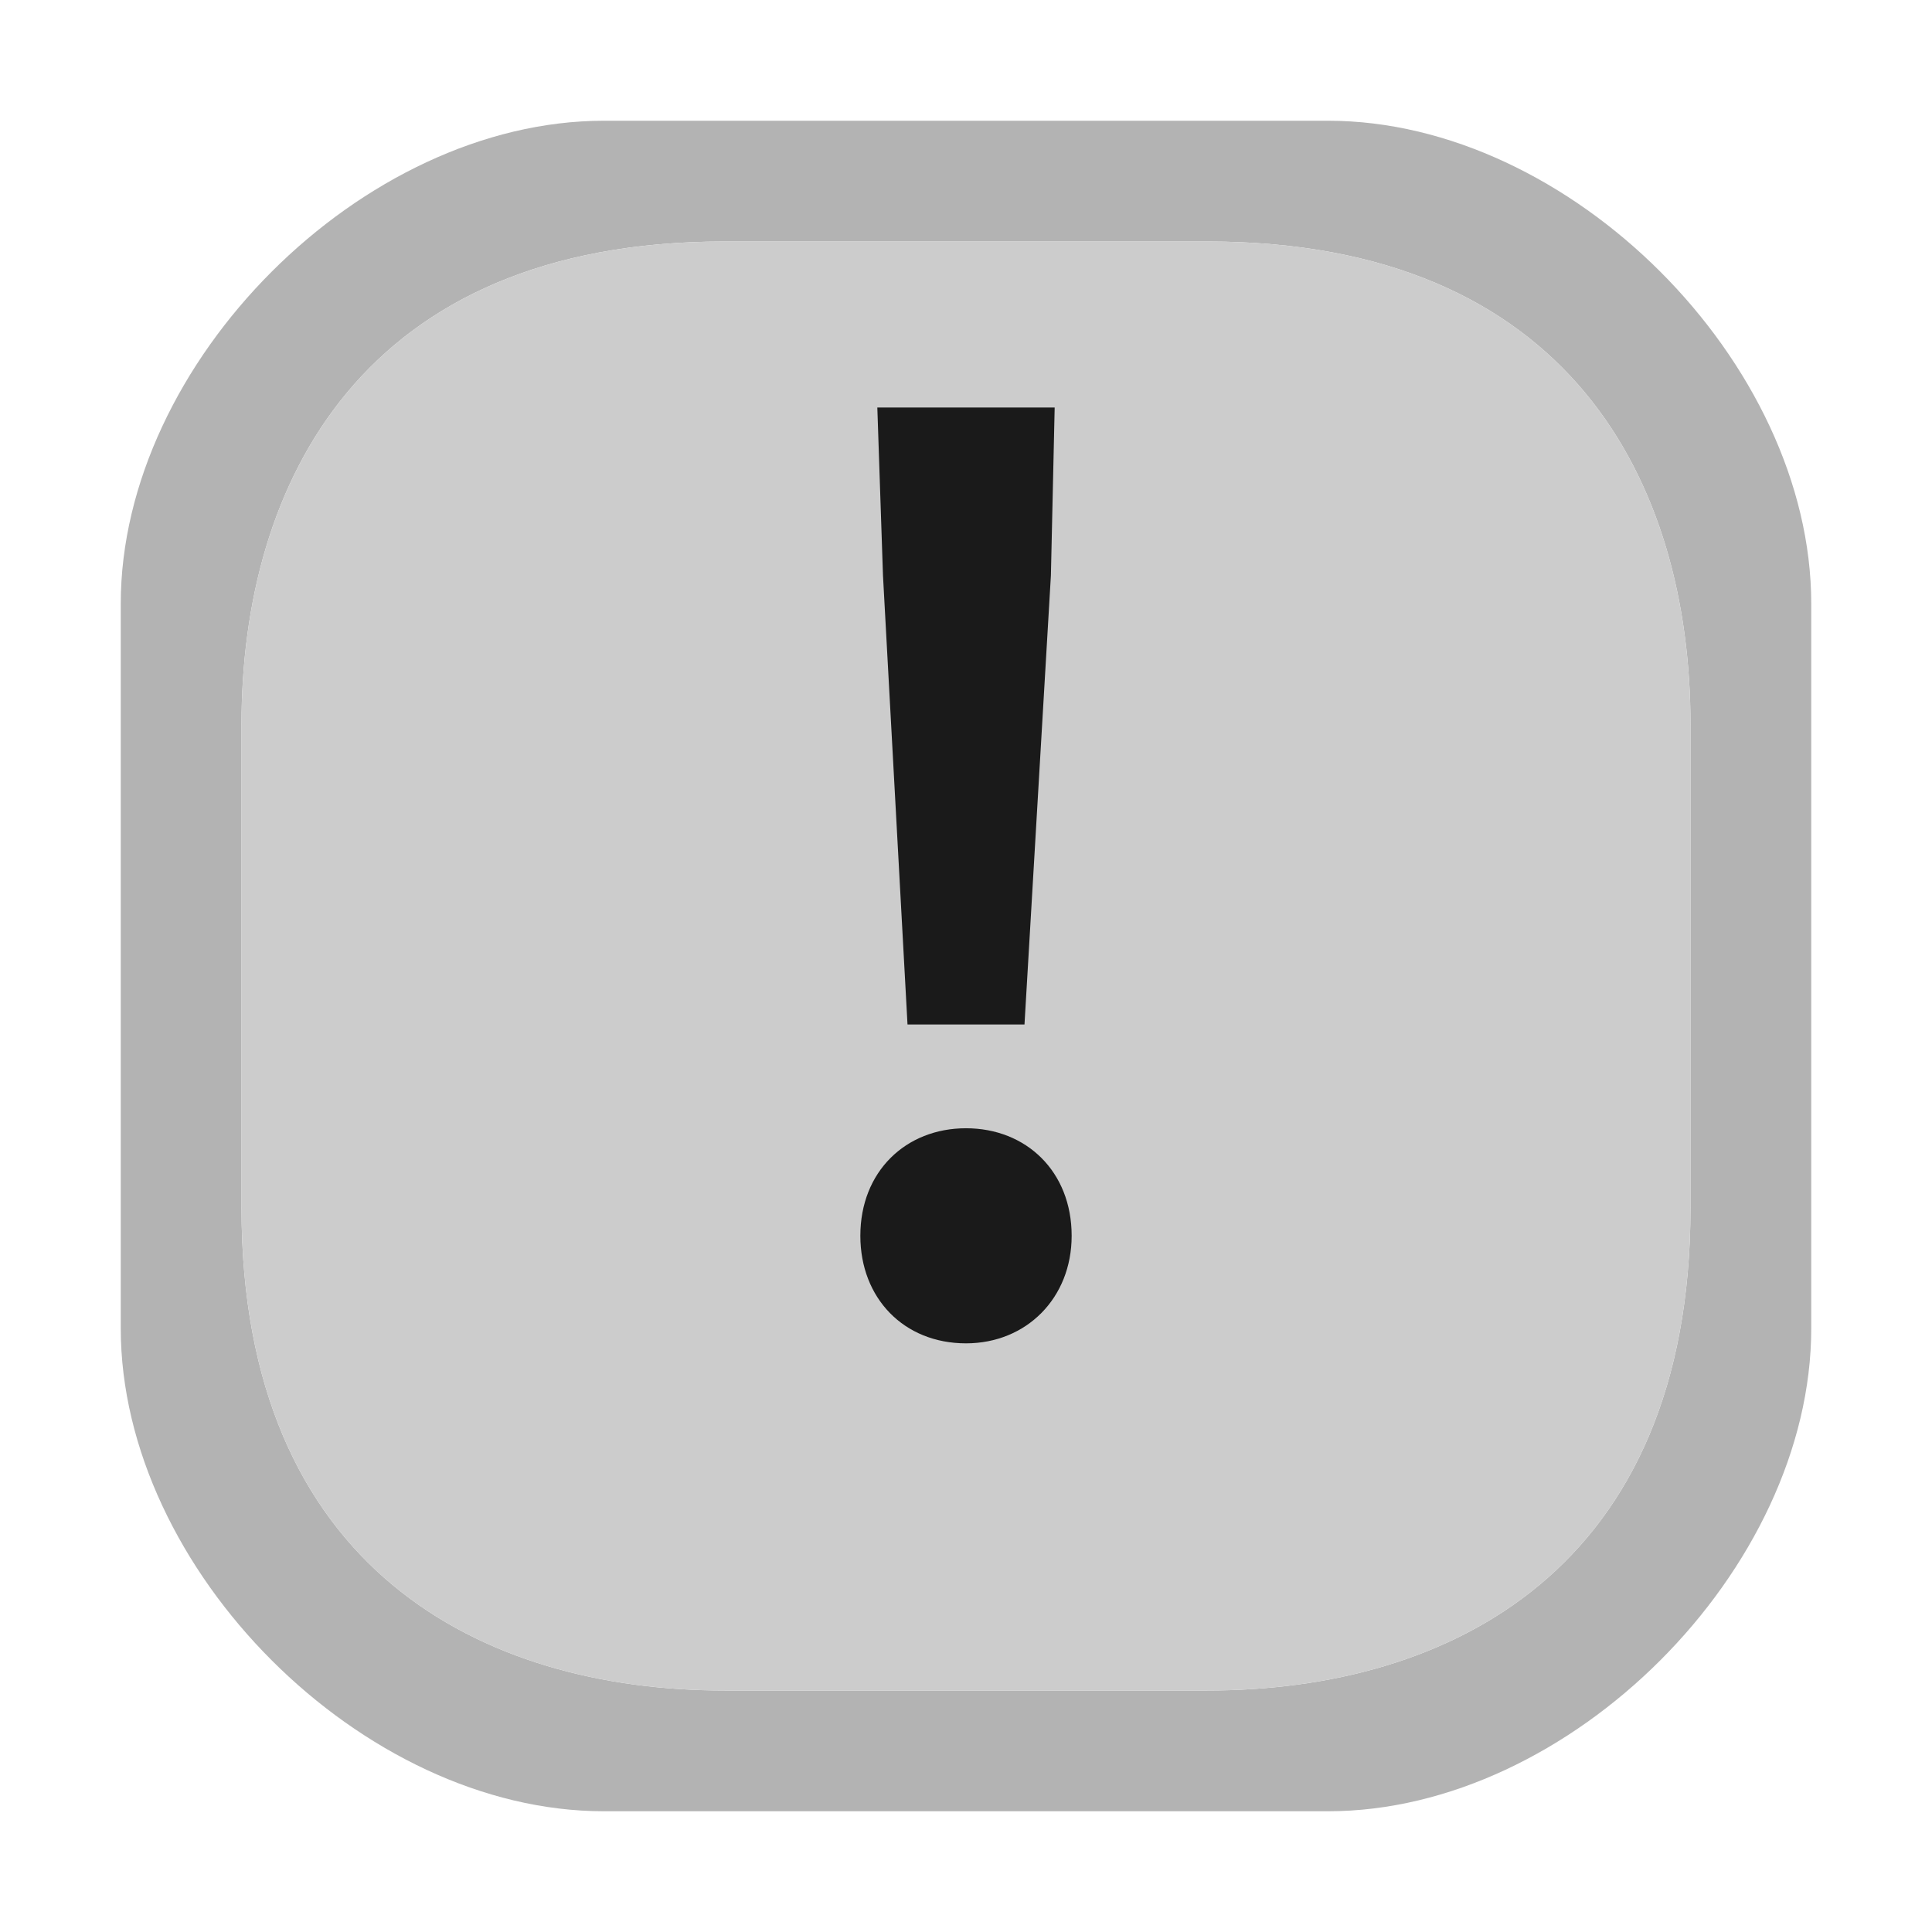
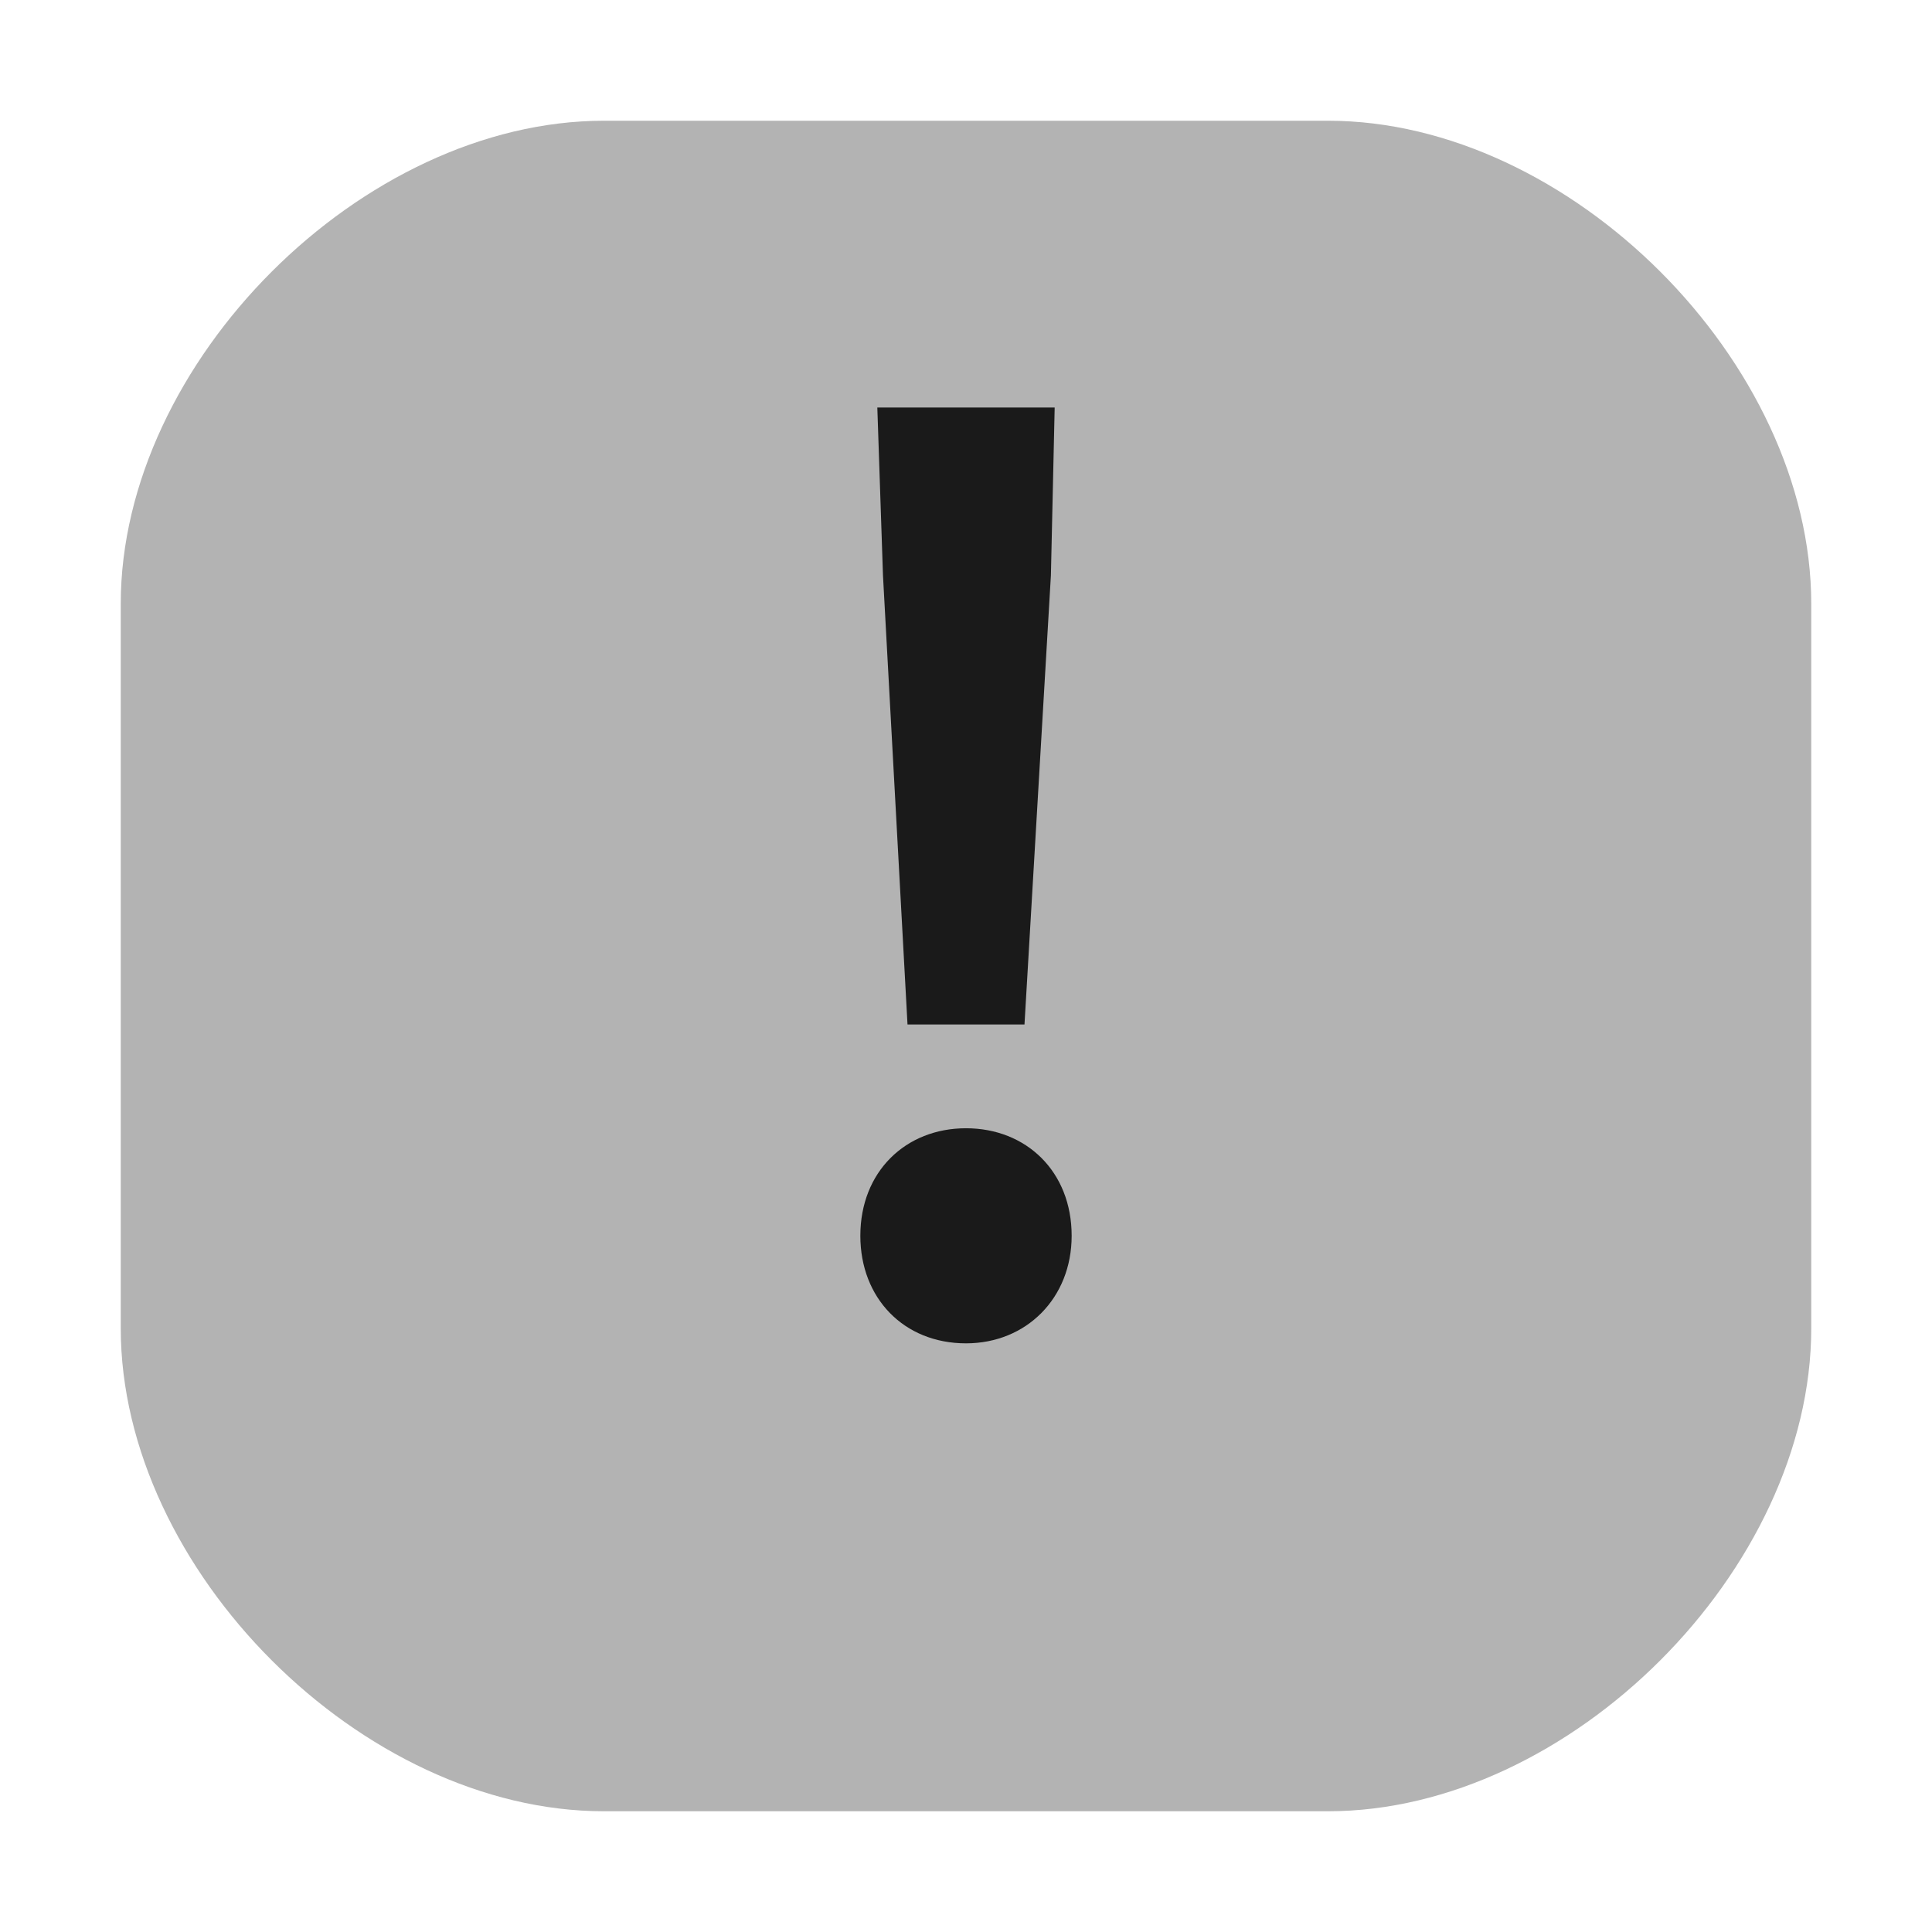
<svg xmlns="http://www.w3.org/2000/svg" width="16px" height="16px" id="svg2985" version="1.1">
  <defs id="defs2987" />
  <g id="layer1">
-     <path style="font-size:medium;font-style:normal;font-variant:normal;font-weight:normal;font-stretch:normal;text-indent:0;text-align:start;text-decoration:none;line-height:normal;letter-spacing:normal;word-spacing:normal;text-transform:none;direction:ltr;block-progression:tb;writing-mode:lr-tb;text-anchor:start;baseline-shift:baseline;color:#1a1a1a;fill:#b3b3b3;fill-opacity:1;stroke:none;stroke-width:1px;marker:none;visibility:visible;display:inline;overflow:visible;enable-background:accumulate;font-family:Sans;-inkscape-font-specification:Sans" d="m 1,5 0,6 c 0,2 2,4 4,4 l 6,0 c 2,0 4,-2 4,-4 L 15,5 C 15,3 13,1 11,1 L 5,1 C 3,1 1,3 1,5 z M 2,6 C 2,4 3,2 6,2 l 4,0 c 3,0 4,2 4,4 l 0,4 c 0,3 -2,4 -4,4 L 6,14 C 4,14 2,13 2,10 z" id="path3795" />
-     <path style="font-size:medium;font-style:normal;font-variant:normal;font-weight:normal;font-stretch:normal;text-indent:0;text-align:start;text-decoration:none;line-height:normal;letter-spacing:normal;word-spacing:normal;text-transform:none;direction:ltr;block-progression:tb;writing-mode:lr-tb;text-anchor:start;baseline-shift:baseline;color:#1a1a1a;fill:#cccccc;fill-opacity:1;stroke:none;stroke-width:1px;marker:none;visibility:visible;display:inline;overflow:visible;enable-background:accumulate;font-family:Sans;-inkscape-font-specification:Sans" d="M 2,6 C 2,4 3,2 6,2 l 4,0 c 3,0 4,2 4,4 l 0,4 c 0,3 -2,4 -4,4 L 6,14 C 4,14 2,13 2,10 z" id="path3795-8" />
+     <path style="color:#1a1a1a;font-style:normal;font-variant:normal;font-weight:normal;font-stretch:normal;font-size:medium;line-height:normal;font-family:Sans;-inkscape-font-specification:Sans;text-indent:0;text-align:start;text-decoration:none;text-decoration-line:none;letter-spacing:normal;word-spacing:normal;text-transform:none;direction:ltr;block-progression:tb;writing-mode:lr-tb;baseline-shift:baseline;text-anchor:start;display:inline;overflow:visible;visibility:visible;fill:#b3b3b3;fill-opacity:1;stroke:none;stroke-width:1px;marker:none;enable-background:accumulate" d="m 1,5 0,6 c 0,2 2,4 4,4 l 6,0 c 2,0 4,-2 4,-4 L 15,5 C 15,3 13,1 11,1 L 5,1 C 3,1 1,3 1,5 Z" id="path3795" />
    <text xml:space="preserve" style="font-size:10px;font-style:normal;font-variant:normal;font-weight:bold;font-stretch:normal;line-height:125%;letter-spacing:0px;word-spacing:0px;fill:#1a1a1a;fill-opacity:1;stroke:none;font-family:Noto Sans Mono CJK KR;-inkscape-font-specification:Sans Bold" x="5.5" y="11" id="text2997">
      <tspan id="tspan2999" x="5.5" y="11">!</tspan>
    </text>
  </g>
</svg>
